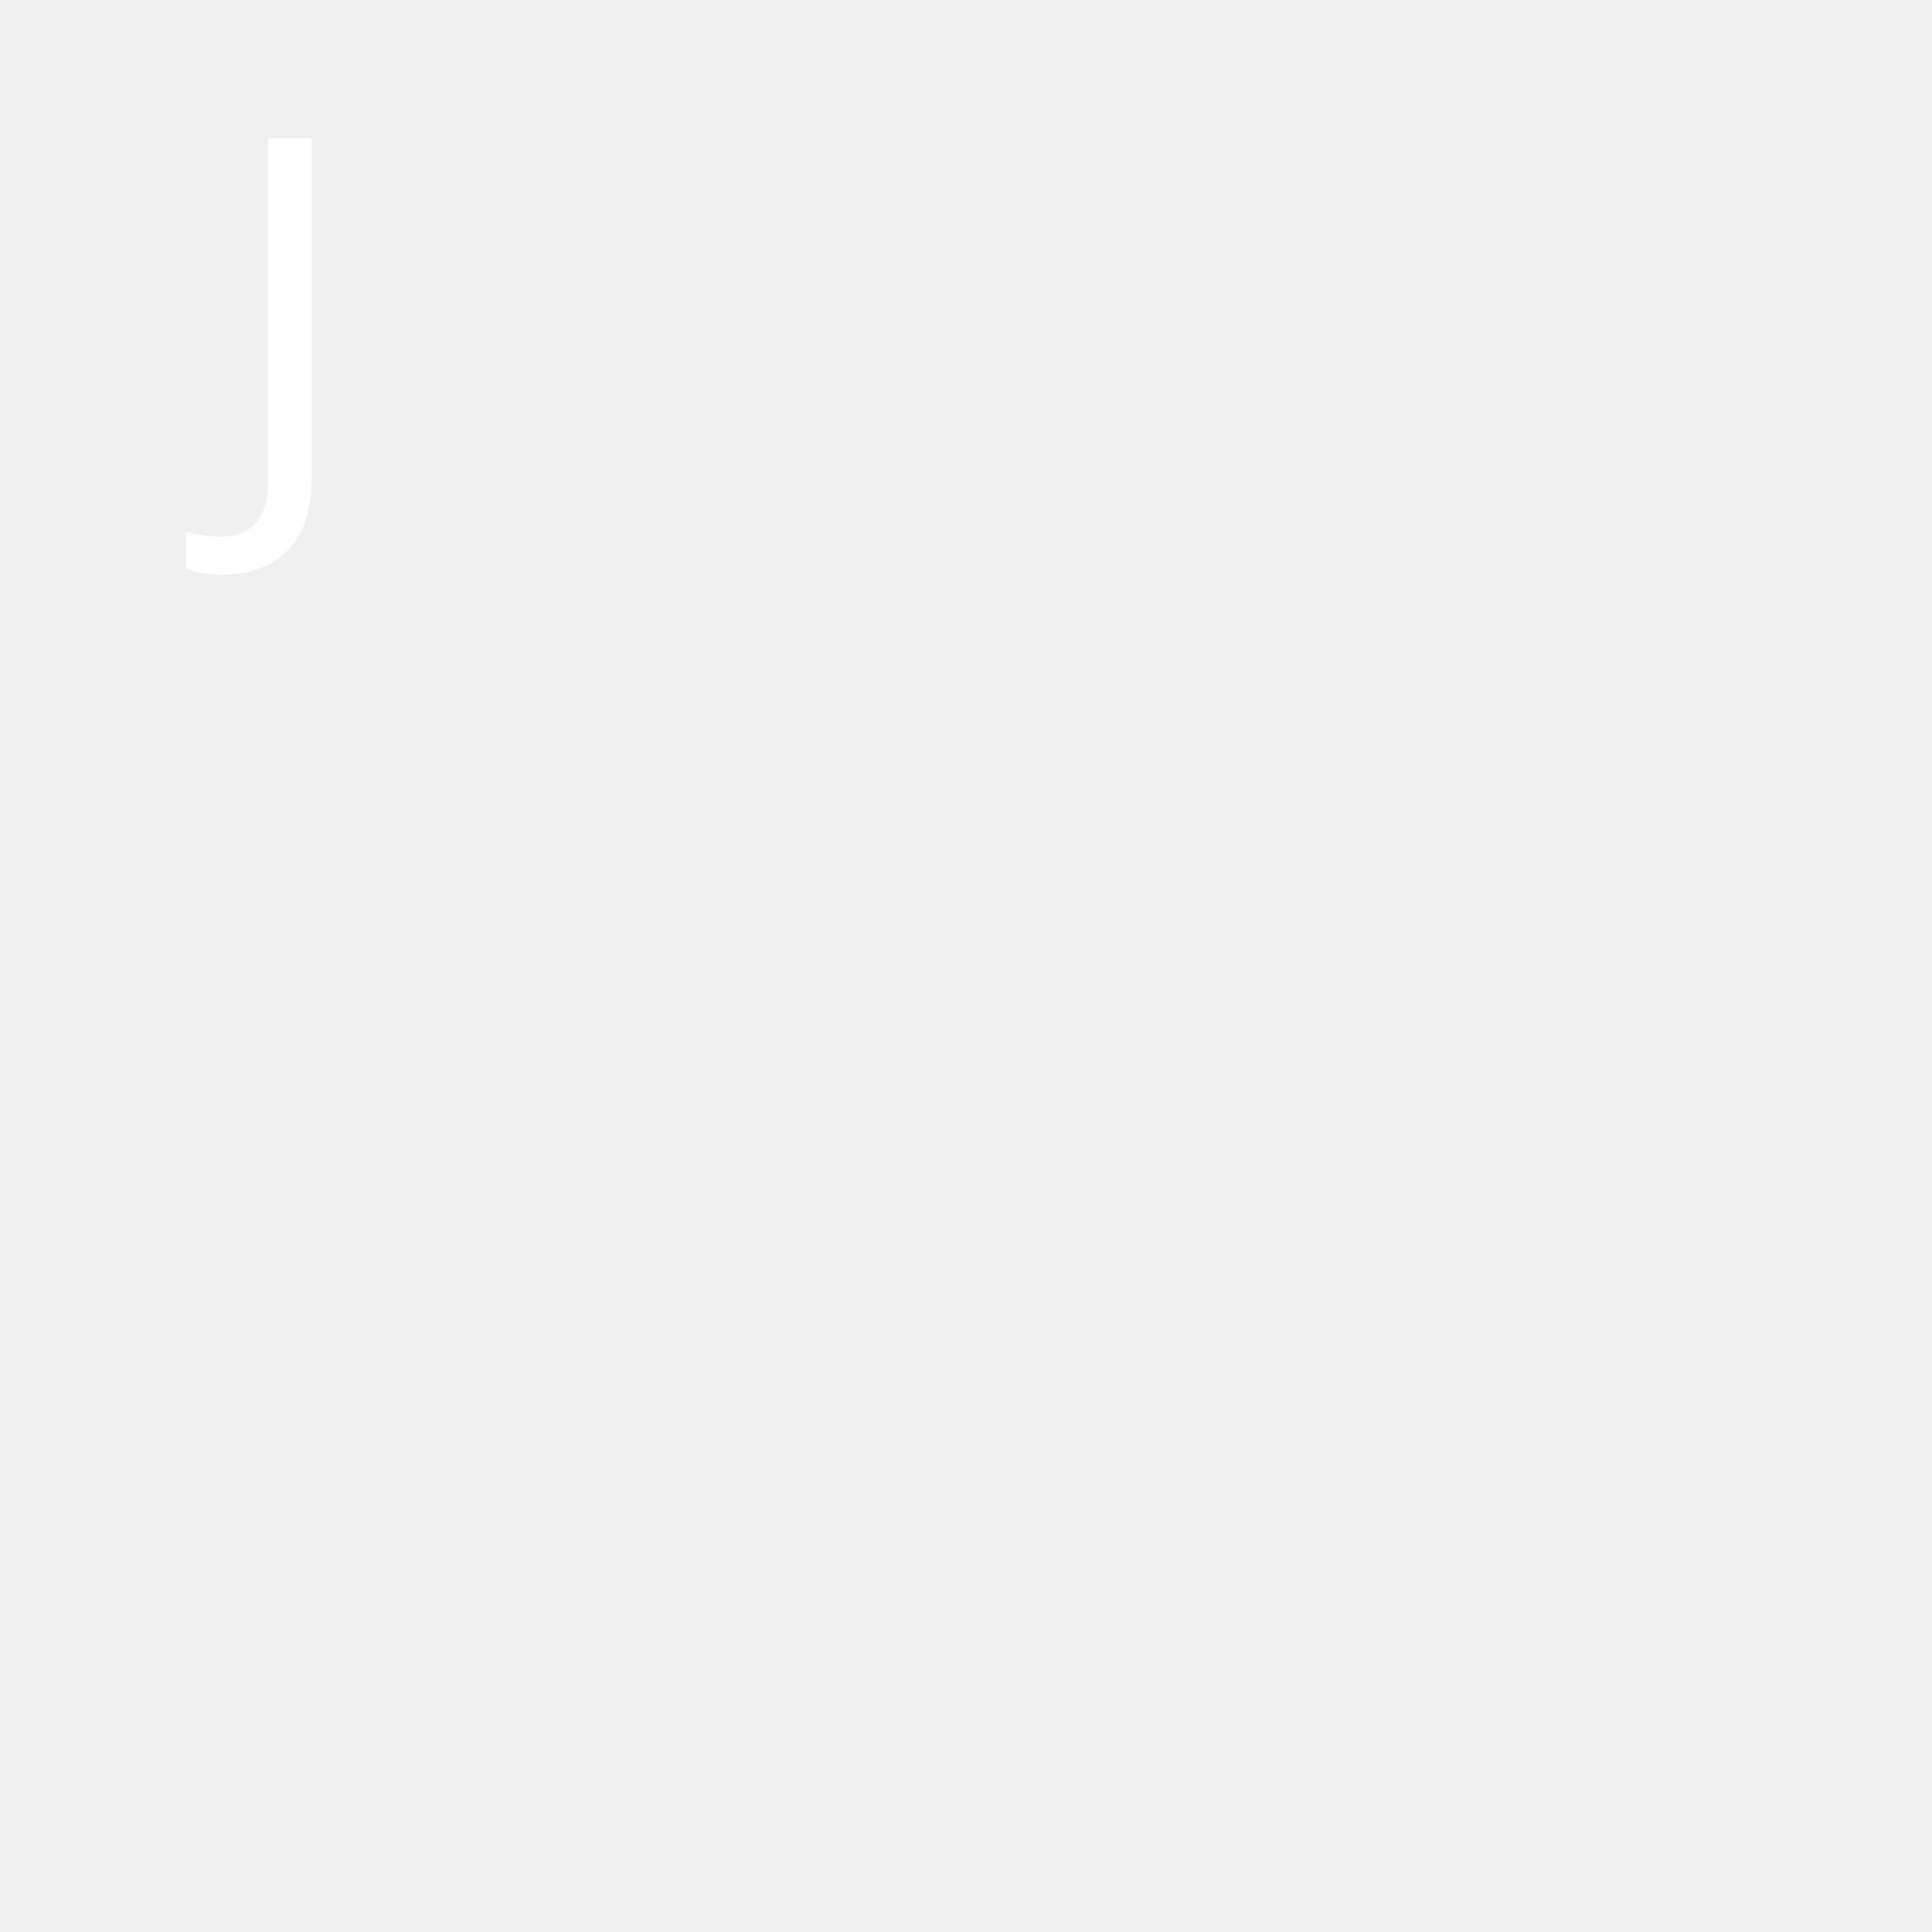
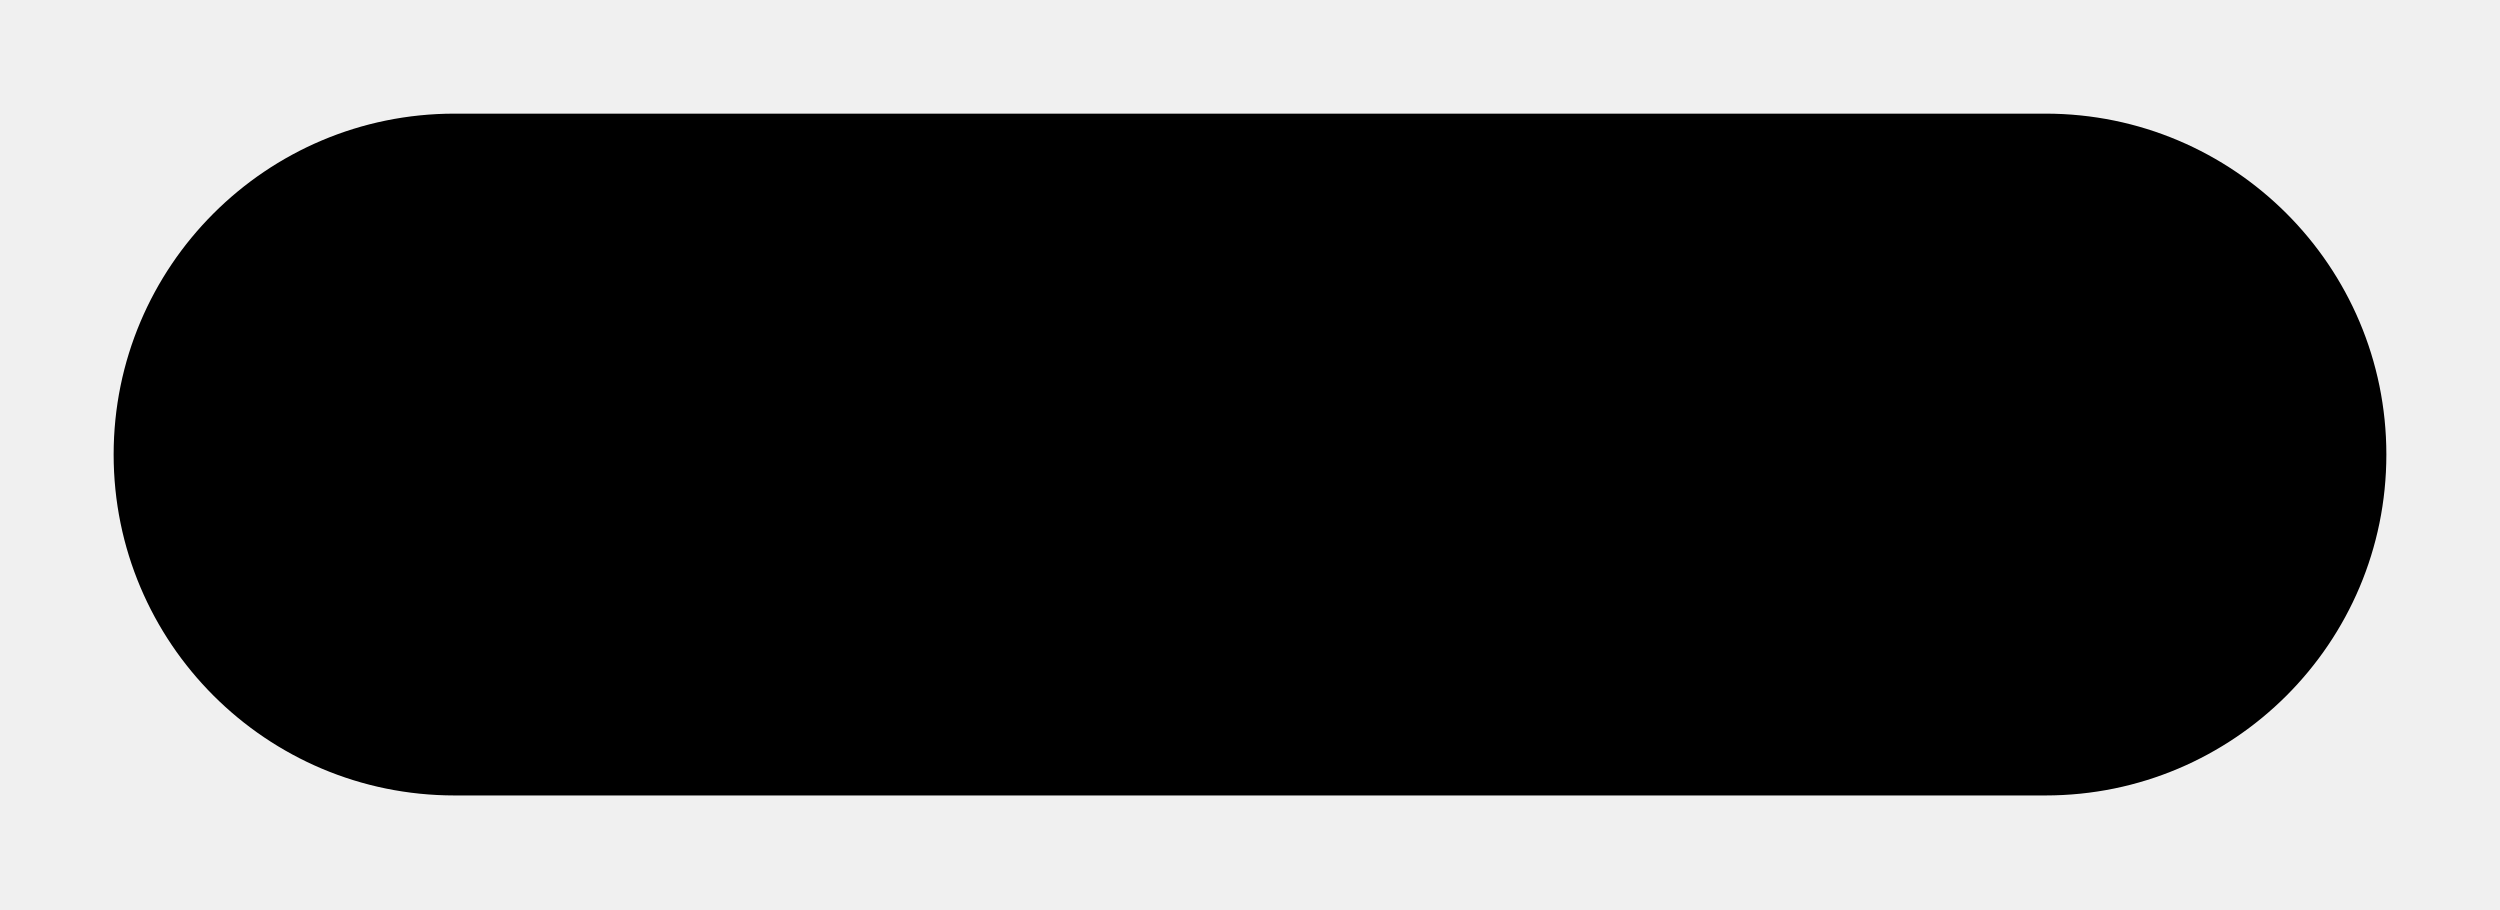
- <svg xmlns="http://www.w3.org/2000/svg" xmlns:xlink="http://www.w3.org/1999/xlink" viewBox="0 0 100 100" width="100%" height="100%">
-   <defs>
-     <ref id="paramX" param="fill" default="black" />
-     <ref id="paramY" param="stroke" default="black" />
-     <ref id="paramText" param="label">Hi</ref>
-     <g id="lang">
-       <switch font-size="18">
-         <g systemLanguage="en">
-           <text x="32" y="5" xml:lang="en-US" font-size="3">English</text>
-           <text x="32" y="10" xml:lang="en" font-size="3">English (US)</text>
-         </g>
-         <g systemLanguage="es">
-           <text x="32" y="5" xml:lang="es-ES" font-size="3">Castellano</text>
-           <text x="32" y="10" xml:lang="es" font-size="3">Spanish (ES)</text>
-         </g>
-         <g systemLanguage="it">
-           <text x="32" y="5" xml:lang="it" font-size="3">Italiano</text>
-           <text x="32" y="10" xml:lang="it" font-size="3">Italian</text>
-         </g>
-       </switch>
-     </g>
-   </defs>
+ <svg xmlns="http://www.w3.org/2000/svg" viewBox="0 0 110 40" width="100%" height="100%">
  <g>
-     <rect id="button_rect" width="30" height="30" fill="url(#paramX)" stroke="url(#paramY)" />
-     <text id="button_label" x="15" y="25" text-anchor="middle" font-size="25" fill="white" font-family="Verdana">
-             J
-         </text>
-     <use xlink:href="#lang" />
+     <rect id="button_rect" x="5" y="5" width="100" height="30" rx="15" ry="15" fill="param(color) blue" stroke="param(outline) navy" />
+     <text id="button_label" x="55" y="30" text-anchor="middle" font-size="25" fill="black" font-family="Verdana" content-value="param(label)">
+             button
+           </text>
  </g>
</svg>
